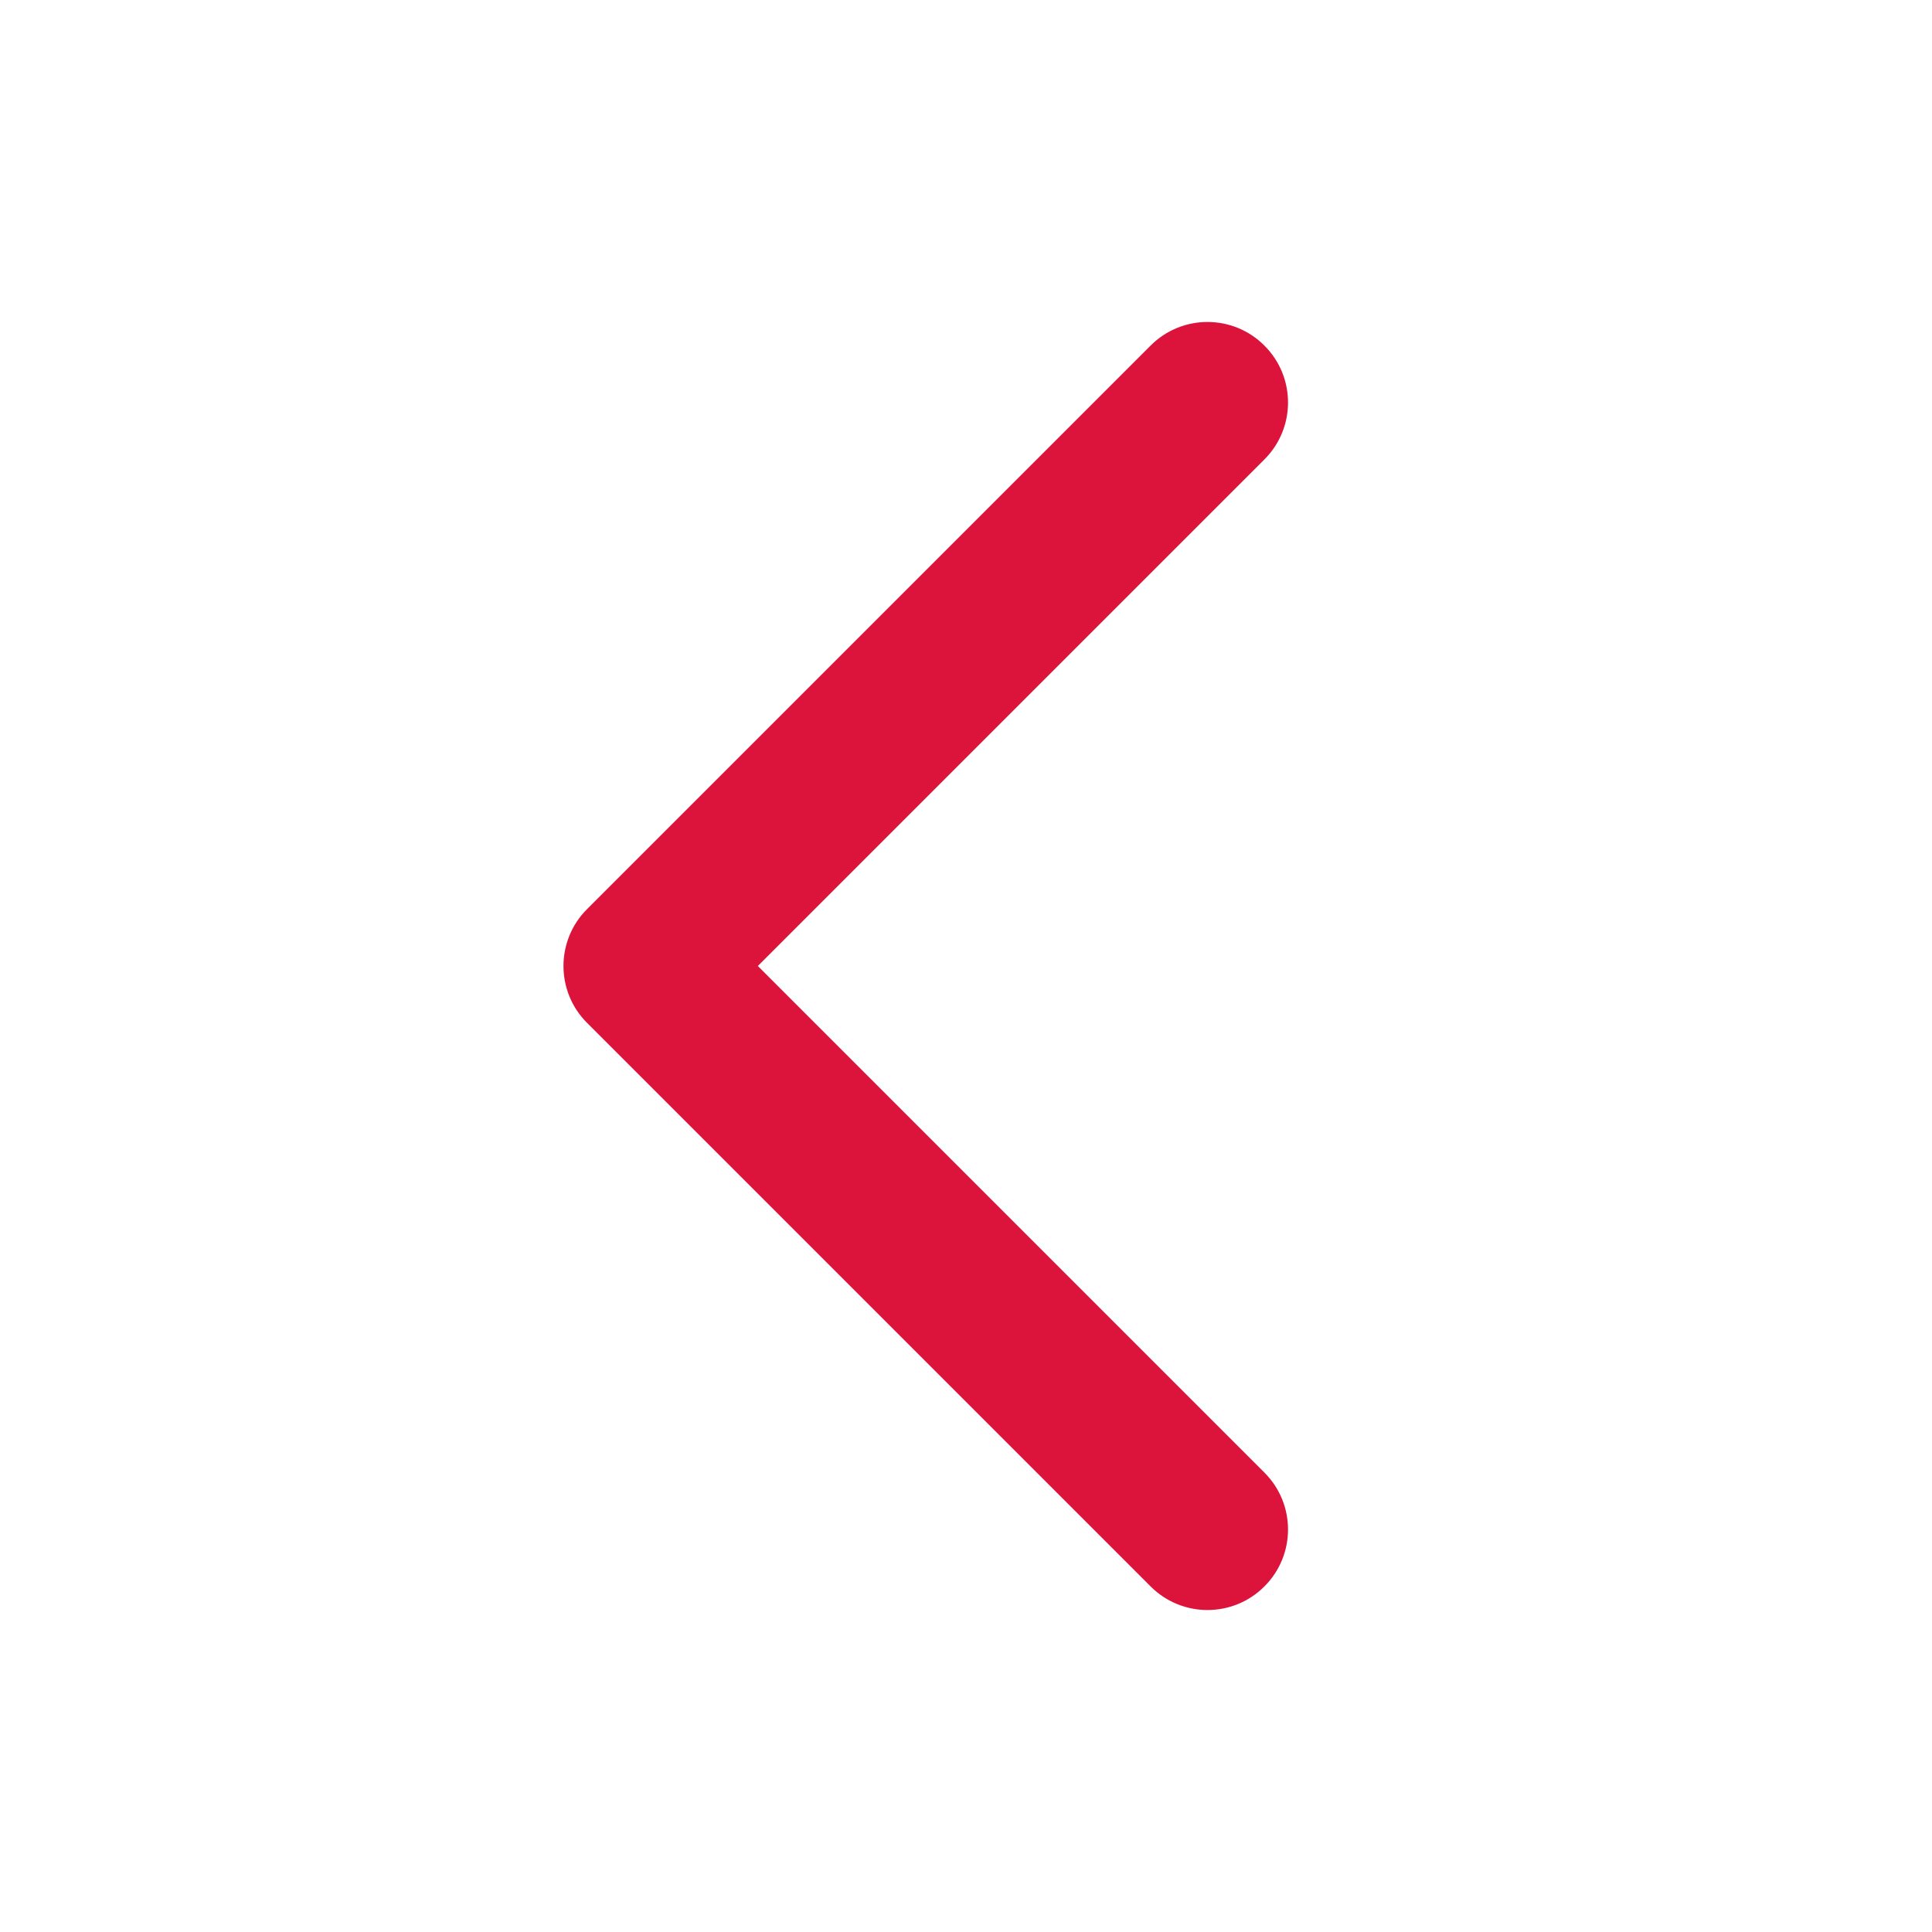
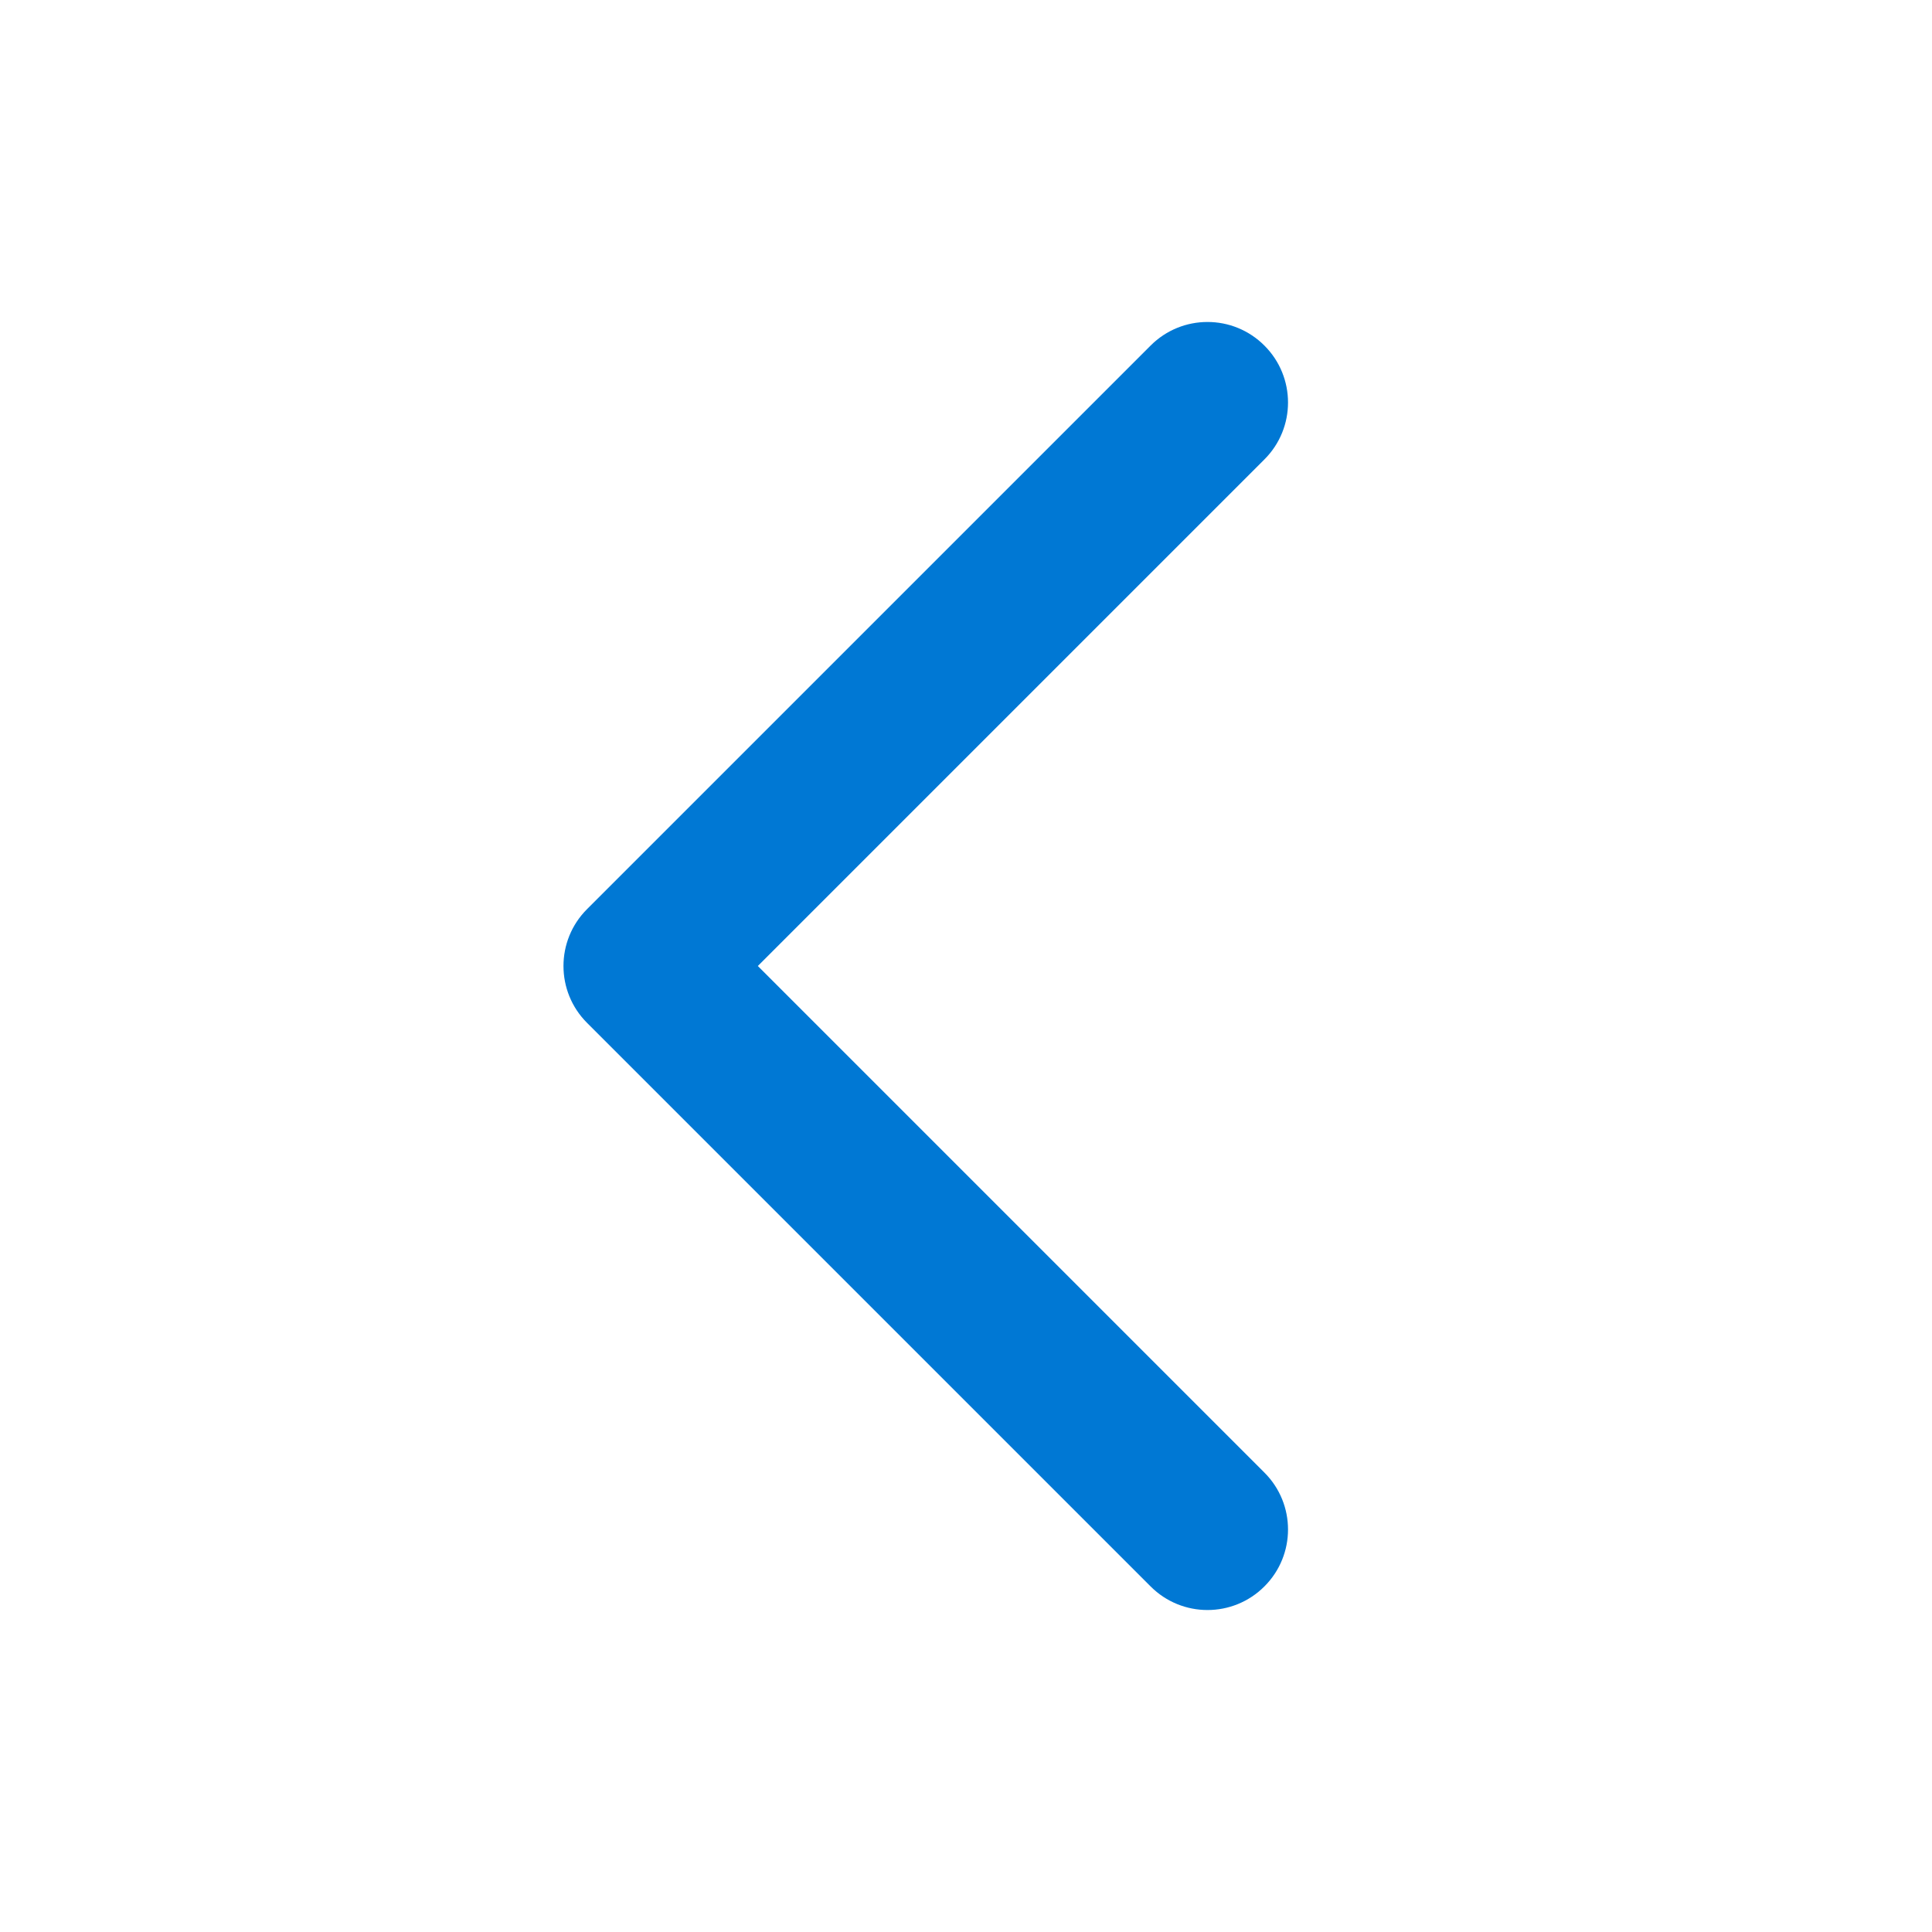
- <svg xmlns="http://www.w3.org/2000/svg" width="24" height="24" viewBox="0 0 24 24" fill="#DC143C">
-   <path d="M15.707 4.293C16.098 4.683 16.098 5.317 15.707 5.707L9.414 12L15.707 18.293C16.098 18.683 16.098 19.317 15.707 19.707C15.317 20.098 14.683 20.098 14.293 19.707L7.293 12.707C6.902 12.317 6.902 11.683 7.293 11.293L14.293 4.293C14.683 3.902 15.317 3.902 15.707 4.293Z" fill="#DC143C" />
+ <svg xmlns="http://www.w3.org/2000/svg" width="24" height="24" viewBox="0 0 24 24" fill="#0078D4">
+   <path d="M15.707 4.293C16.098 4.683 16.098 5.317 15.707 5.707L9.414 12L15.707 18.293C16.098 18.683 16.098 19.317 15.707 19.707C15.317 20.098 14.683 20.098 14.293 19.707L7.293 12.707C6.902 12.317 6.902 11.683 7.293 11.293L14.293 4.293C14.683 3.902 15.317 3.902 15.707 4.293Z" fill="#0078D4" />
</svg>
